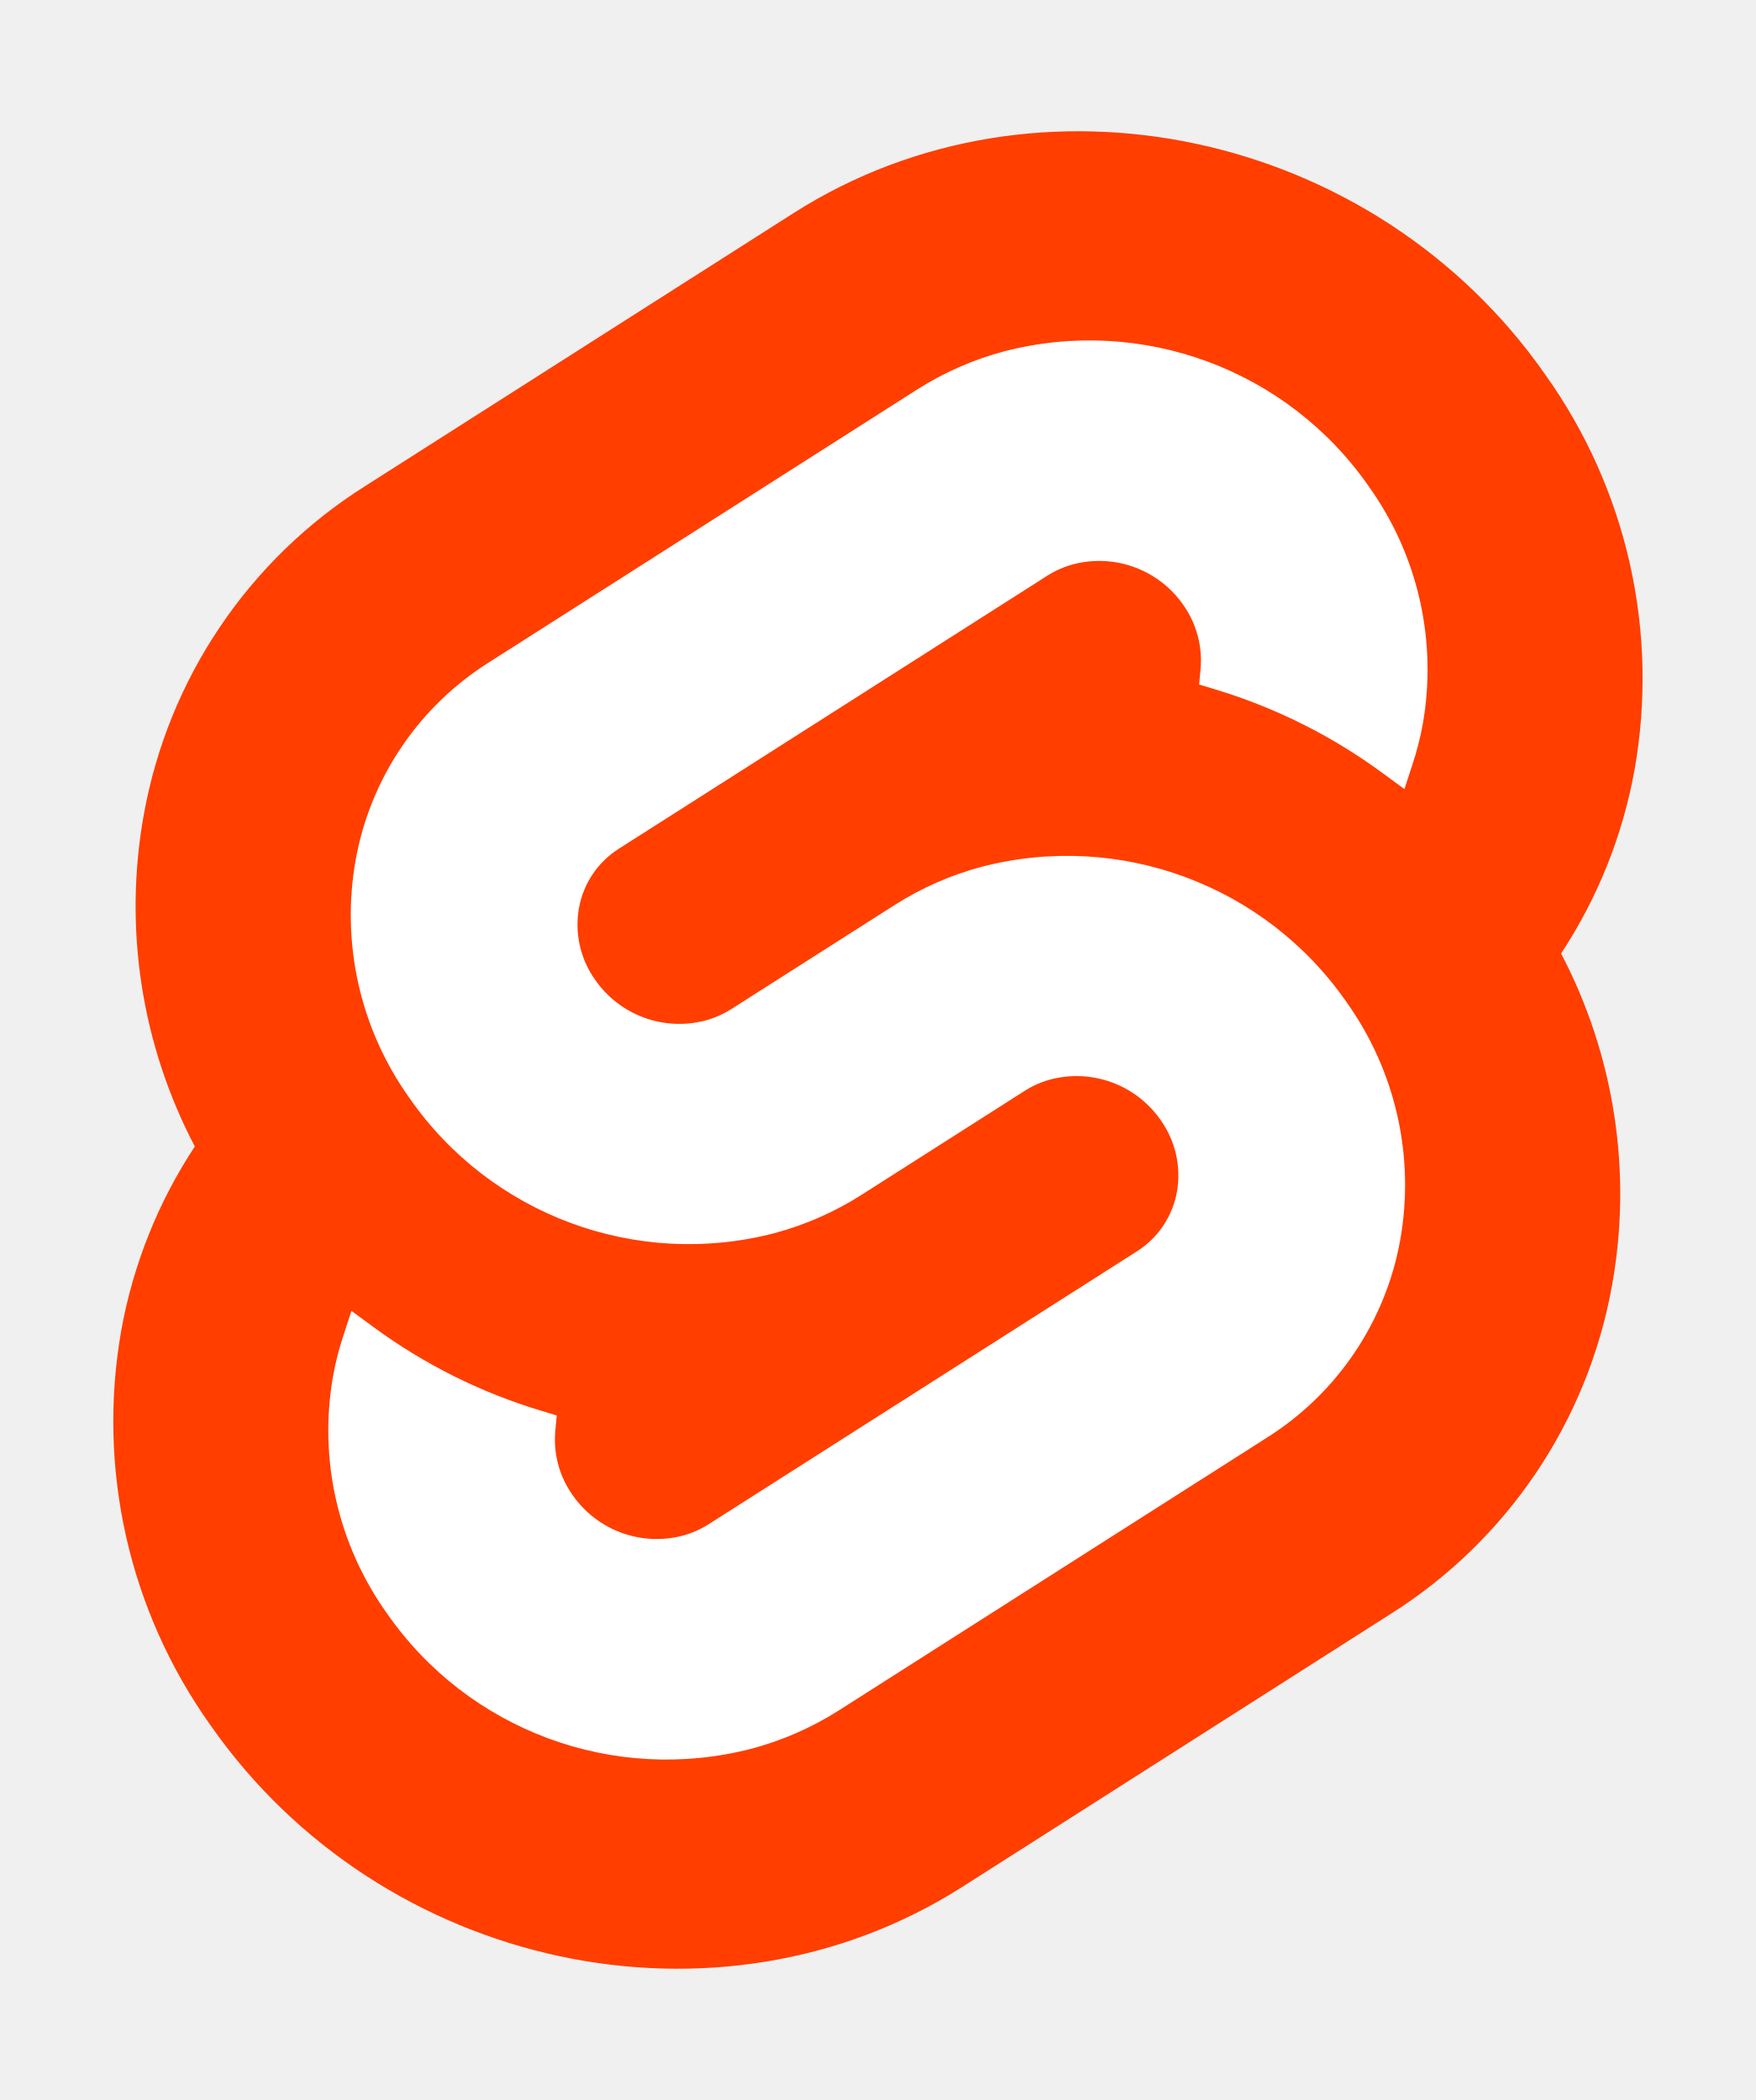
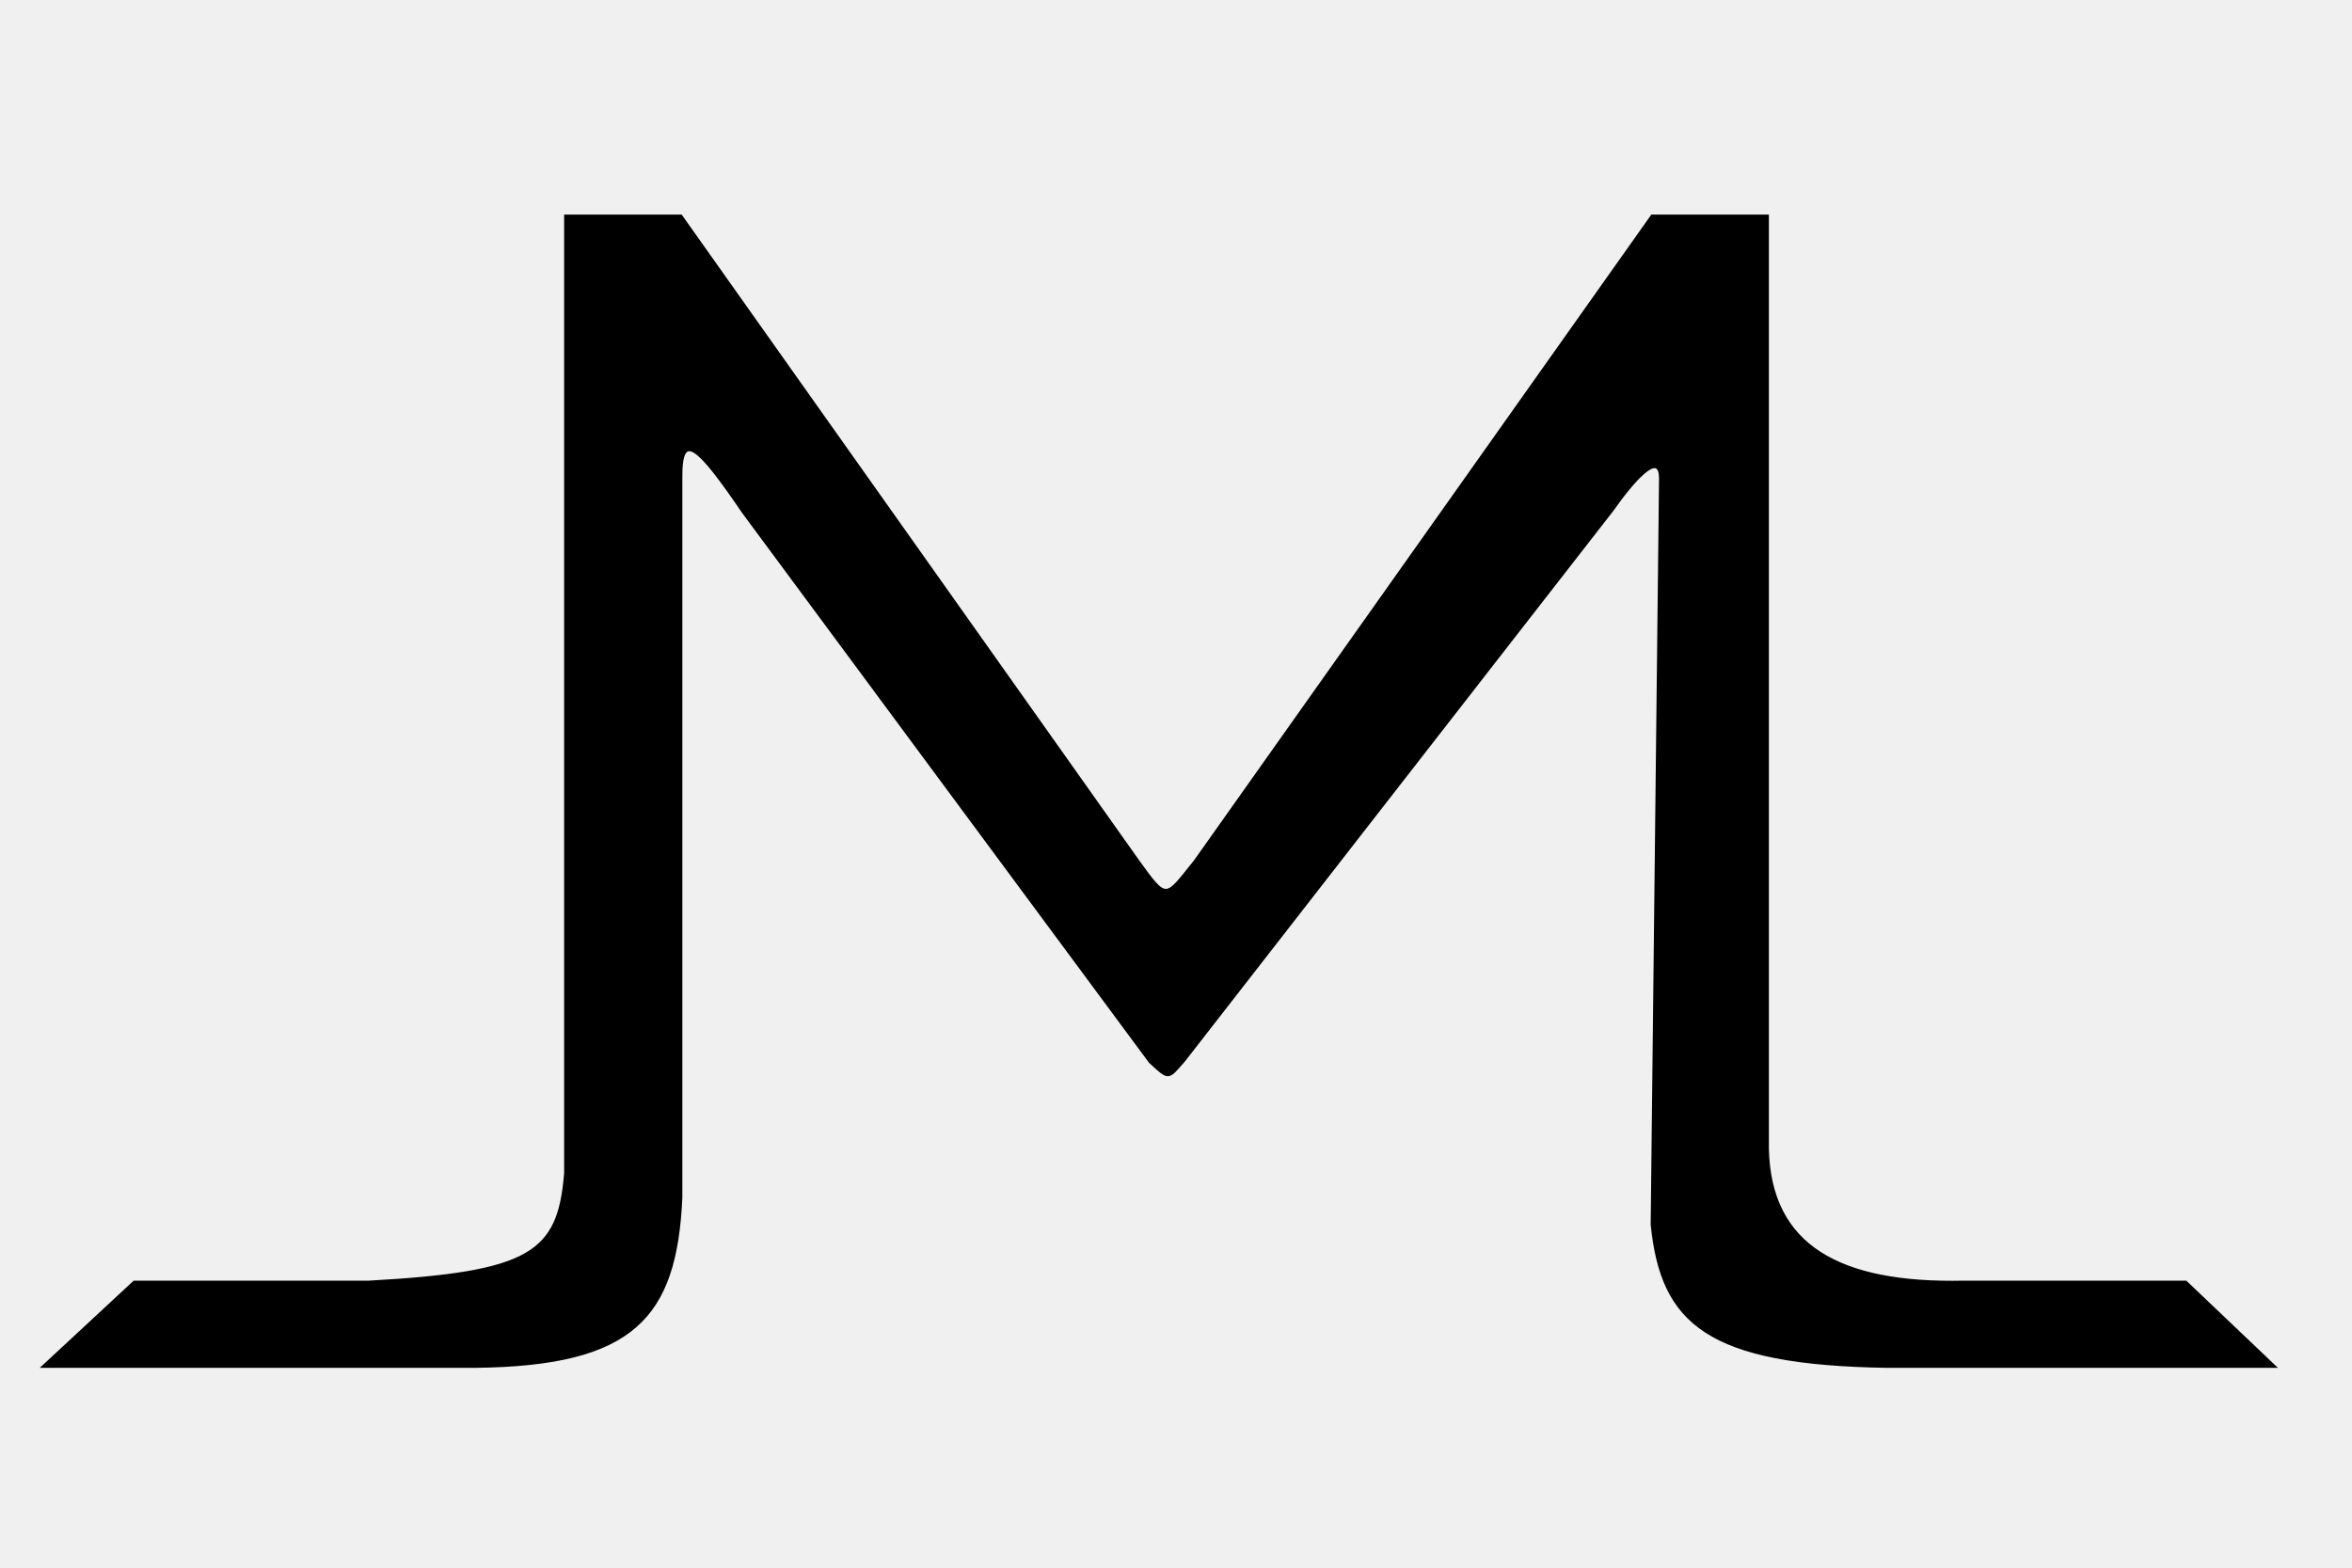
- <svg xmlns="http://www.w3.org/2000/svg" width="107" height="128" viewBox="0 0 107 128">
-   <path d="M94.157 22.819c-10.4-14.885-30.94-19.297-45.792-9.835L22.282 29.608A29.92 29.92 0 0 0 8.764 49.65a31.5 31.5 0 0 0 3.108 20.231 30 30 0 0 0-4.477 11.183 31.9 31.9 0 0 0 5.448 24.116c10.402 14.887 30.942 19.297 45.791 9.835l26.083-16.624A29.92 29.92 0 0 0 98.235 78.35a31.53 31.53 0 0 0-3.105-20.232 30 30 0 0 0 4.474-11.182 31.88 31.88 0 0 0-5.447-24.116" style="fill:#ff3e00" />
-   <path d="M45.817 106.582a20.72 20.72 0 0 1-22.237-8.243 19.17 19.17 0 0 1-3.277-14.503 18 18 0 0 1 .624-2.435l.49-1.498 1.337.981a33.6 33.6 0 0 0 10.203 5.098l.97.294-.09.968a5.85 5.85 0 0 0 1.052 3.878 6.24 6.24 0 0 0 6.695 2.485 5.8 5.8 0 0 0 1.603-.704L69.27 76.28a5.43 5.43 0 0 0 2.45-3.631 5.8 5.8 0 0 0-.987-4.371 6.24 6.24 0 0 0-6.698-2.487 5.7 5.7 0 0 0-1.6.704l-9.953 6.345a19 19 0 0 1-5.296 2.326 20.72 20.72 0 0 1-22.237-8.243 19.17 19.17 0 0 1-3.277-14.502 17.99 17.99 0 0 1 8.13-12.052l26.081-16.623a19 19 0 0 1 5.3-2.329 20.72 20.72 0 0 1 22.237 8.243 19.17 19.17 0 0 1 3.277 14.503 18 18 0 0 1-.624 2.435l-.49 1.498-1.337-.98a33.6 33.6 0 0 0-10.203-5.1l-.97-.294.09-.968a5.86 5.86 0 0 0-1.052-3.878 6.24 6.24 0 0 0-6.696-2.485 5.8 5.8 0 0 0-1.602.704L37.73 51.72a5.42 5.42 0 0 0-2.449 3.63 5.79 5.79 0 0 0 .986 4.372 6.24 6.24 0 0 0 6.698 2.486 5.8 5.8 0 0 0 1.602-.704l9.952-6.342a19 19 0 0 1 5.295-2.328 20.72 20.72 0 0 1 22.237 8.242 19.17 19.17 0 0 1 3.277 14.503 18 18 0 0 1-8.13 12.053l-26.081 16.622a19 19 0 0 1-5.3 2.328" style="fill:#fff" />
+ <svg xmlns="http://www.w3.org/2000/svg" width="300" height="200" viewBox="0 0 79.375 52.917" version="1.1" id="svg5" xml:space="preserve">
+   <defs id="defs2">
+     <rect x="379.274" y="792.431" width="287.679" height="244.327" id="rect8563" />
+   </defs>
+   <g id="layer1">
+     <path style="fill-opacity:1;fill-rule:evenodd;stroke:#000000;stroke-width:0.088;stroke-opacity:1" d="m 4.529,43.272 h 7.922 c 5.471,-0.304 6.413,-0.959 6.631,-3.669 V 7.288 h 3.901 L 38.408,29.065 c 0.985,1.364 0.911,1.256 1.924,2.77e-4 L 55.751,7.288 h 3.901 V 38.777 c 0.074,3.295 2.427,4.587 6.631,4.495 H 73.766 l 3,2.856 H 63.673 C 57.616,46.028 56.089,44.658 55.751,41.337 L 56.033,16.141 c -0.01,-0.994 -0.974,0.158 -1.619,1.074 l -14.464,18.592 c -0.544,0.618 -0.486,0.64 -1.14,0.037 L 25.092,17.304 C 23.573,15.075 22.965,14.472 22.984,16.141 v 24.287 c -0.185,4.036 -1.613,5.634 -6.916,5.699 H 1.454 Z" id="path8815" />
+   </g>
</svg>
